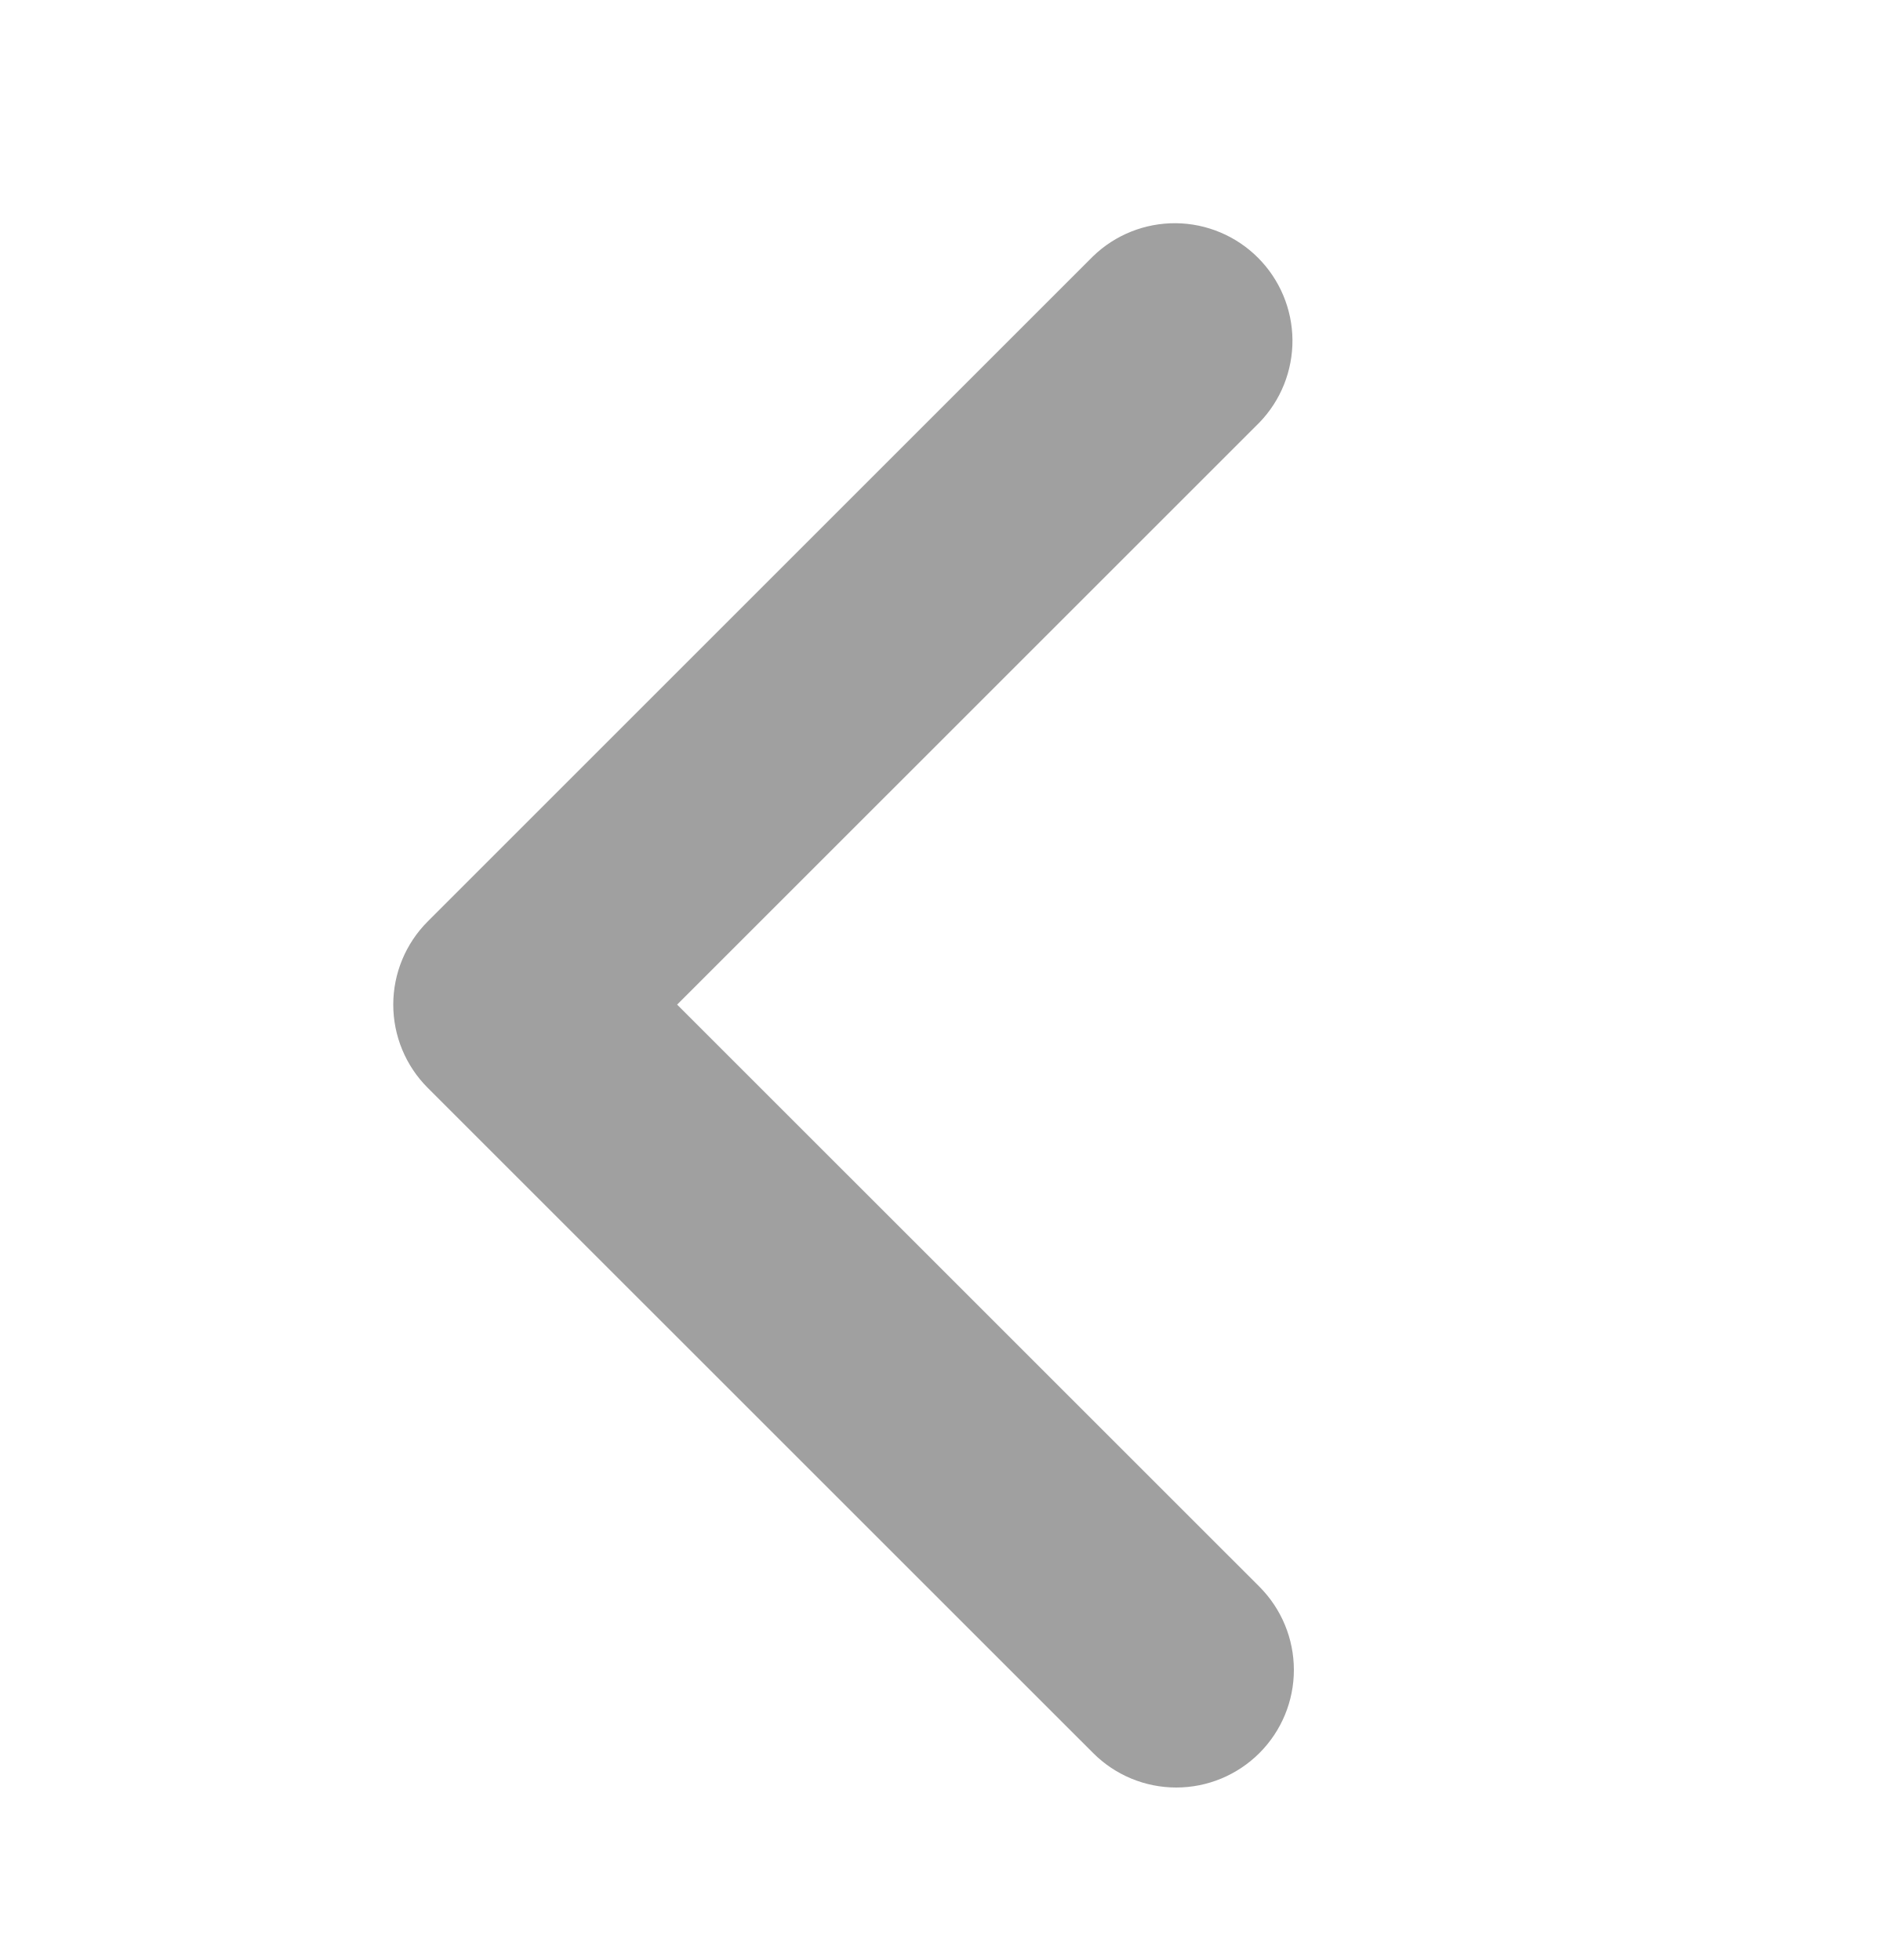
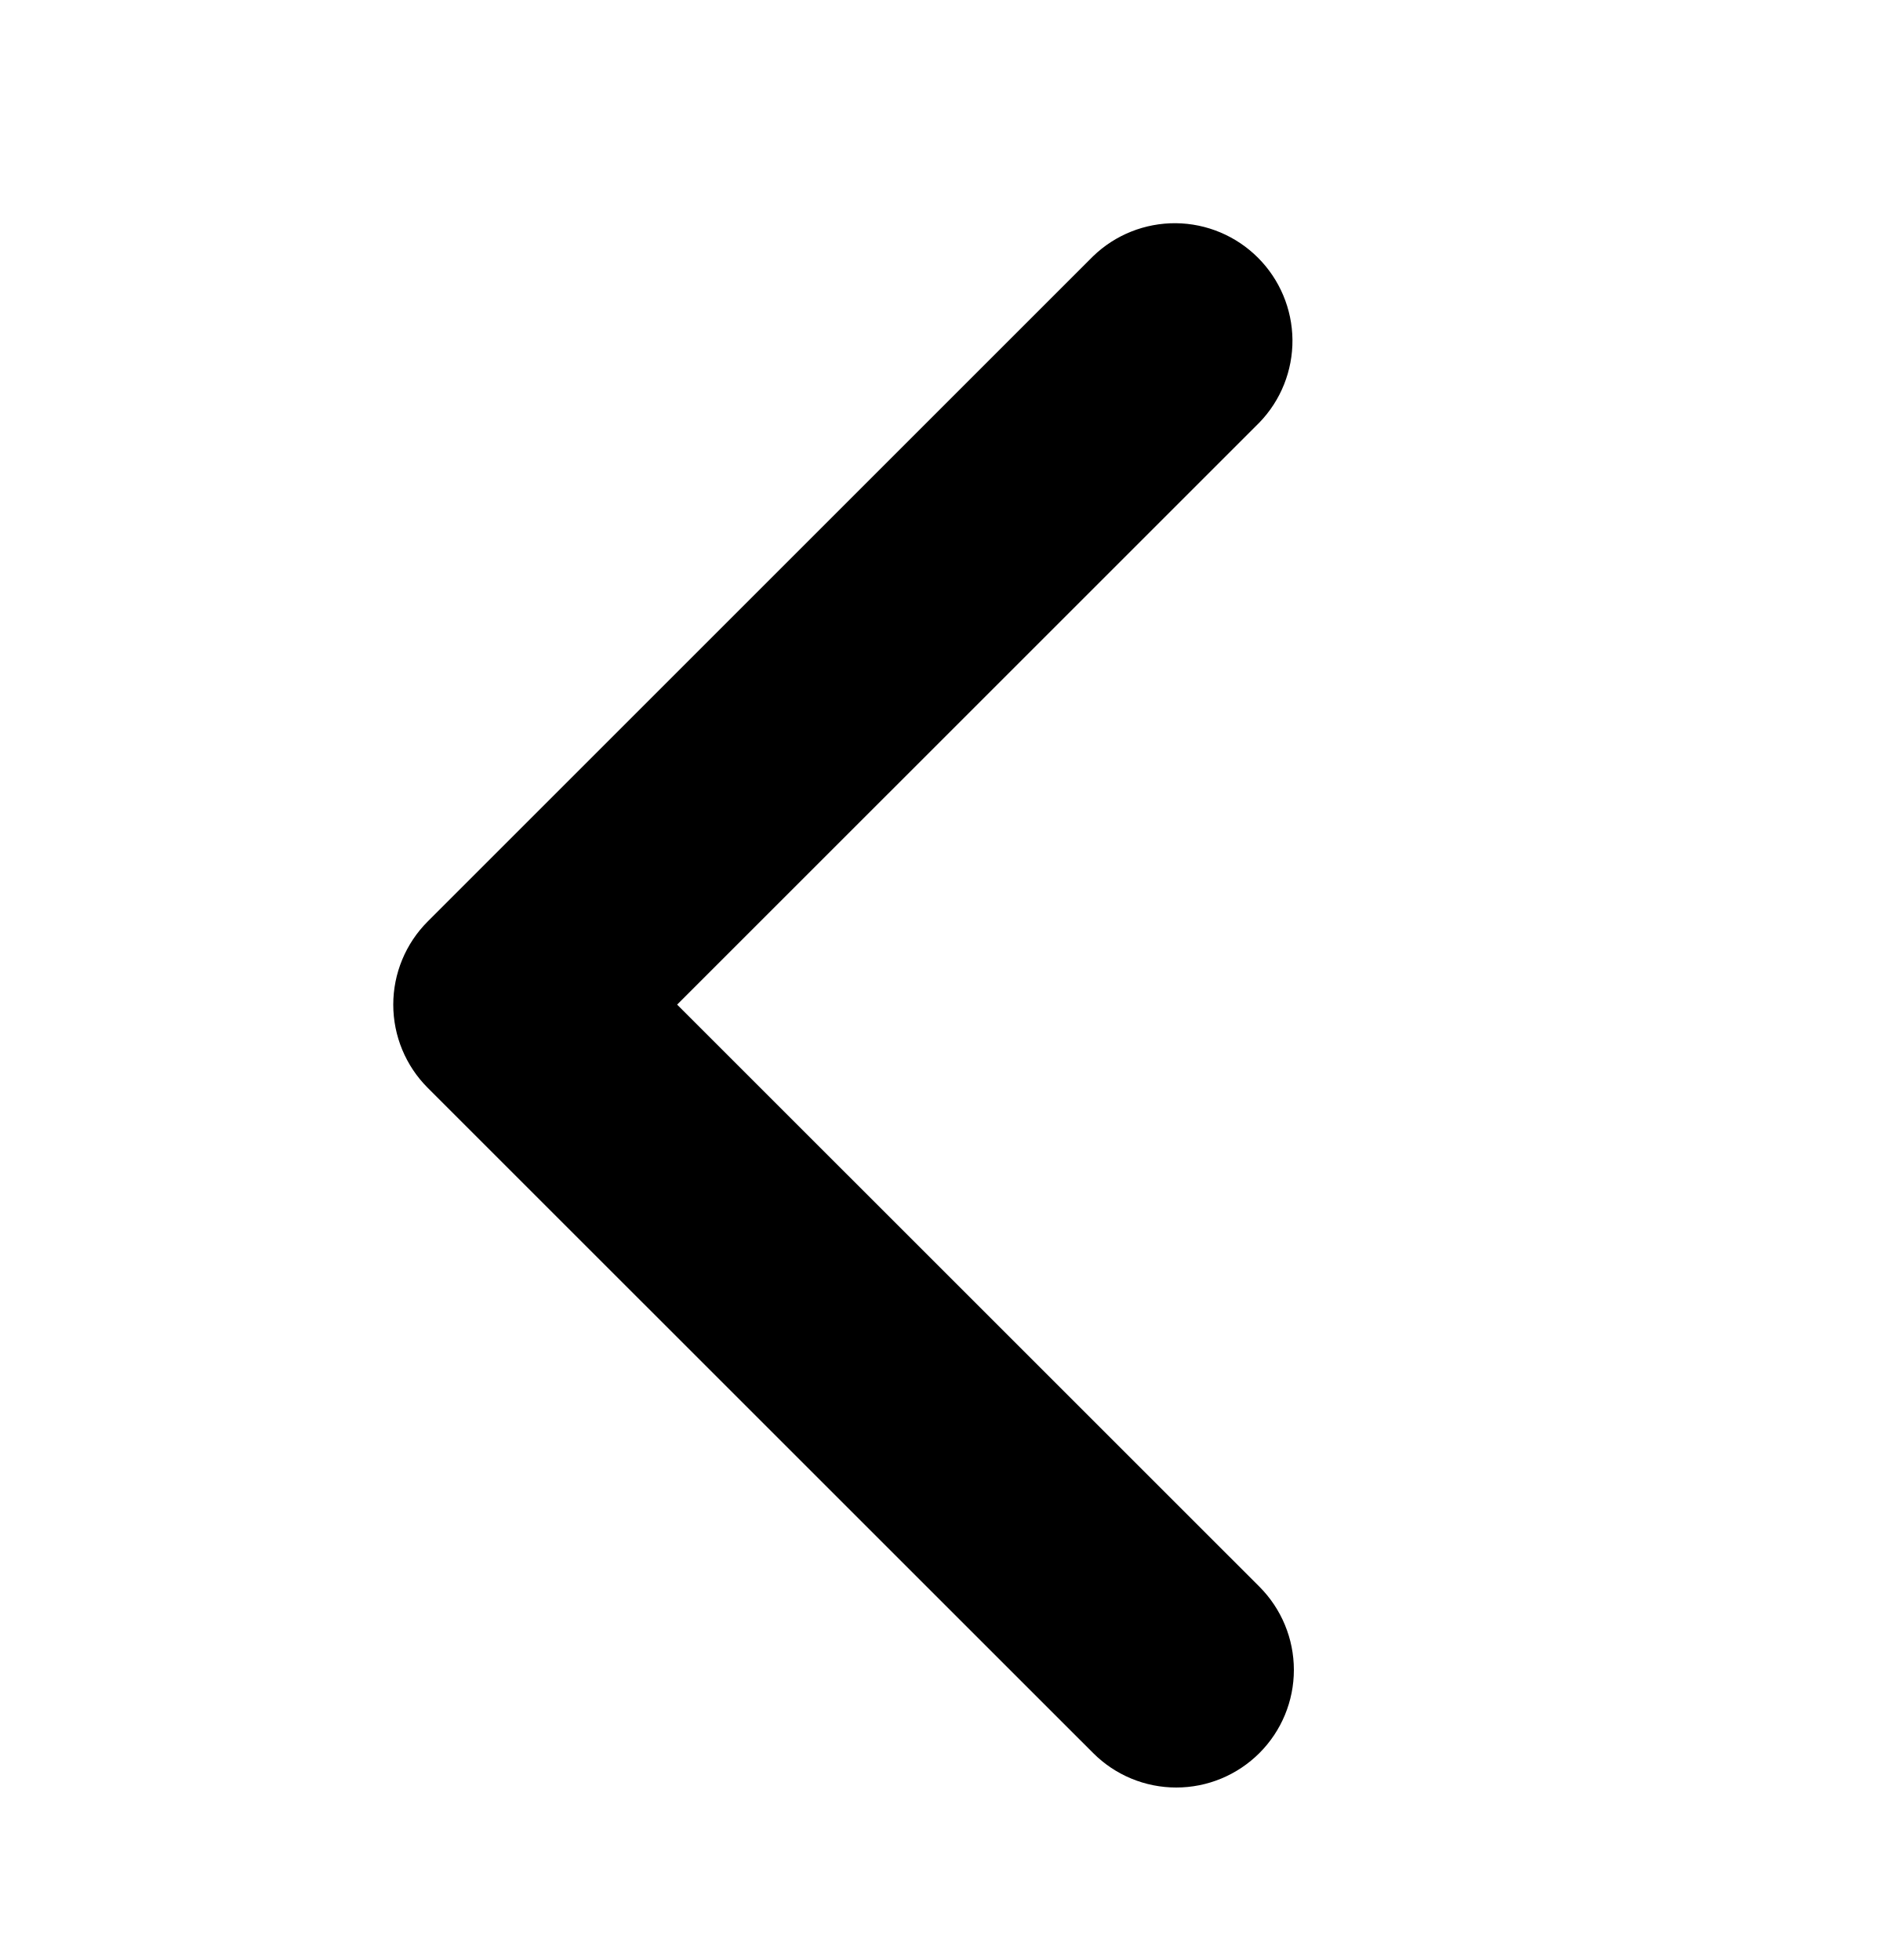
<svg xmlns="http://www.w3.org/2000/svg" width="24" height="25" viewBox="0 0 24 25" fill="none">
-   <path d="M16.061 22.36C16.342 22.079 16.5 21.698 16.5 21.3C16.5 20.902 16.342 20.521 16.061 20.239L8.635 12.814L16.061 5.389C16.334 5.106 16.485 4.728 16.482 4.334C16.478 3.941 16.32 3.565 16.042 3.287C15.764 3.009 15.388 2.851 14.995 2.847C14.601 2.844 14.222 2.995 13.94 3.268L5.454 11.754C5.173 12.035 5.015 12.417 5.015 12.814C5.015 13.212 5.173 13.594 5.454 13.875L13.94 22.36C14.221 22.642 14.602 22.8 15 22.8C15.398 22.8 15.779 22.642 16.061 22.36Z" fill="#A0A0A0" />
+   <path d="M16.061 22.36C16.342 22.079 16.5 21.698 16.5 21.3C16.5 20.902 16.342 20.521 16.061 20.239L8.635 12.814L16.061 5.389C16.334 5.106 16.485 4.728 16.482 4.334C16.478 3.941 16.32 3.565 16.042 3.287C15.764 3.009 15.388 2.851 14.995 2.847C14.601 2.844 14.222 2.995 13.94 3.268L5.454 11.754C5.173 12.035 5.015 12.417 5.015 12.814C5.015 13.212 5.173 13.594 5.454 13.875L13.94 22.36C14.221 22.642 14.602 22.8 15 22.8C15.398 22.8 15.779 22.642 16.061 22.36Z" fill="currentColor" />
</svg>
